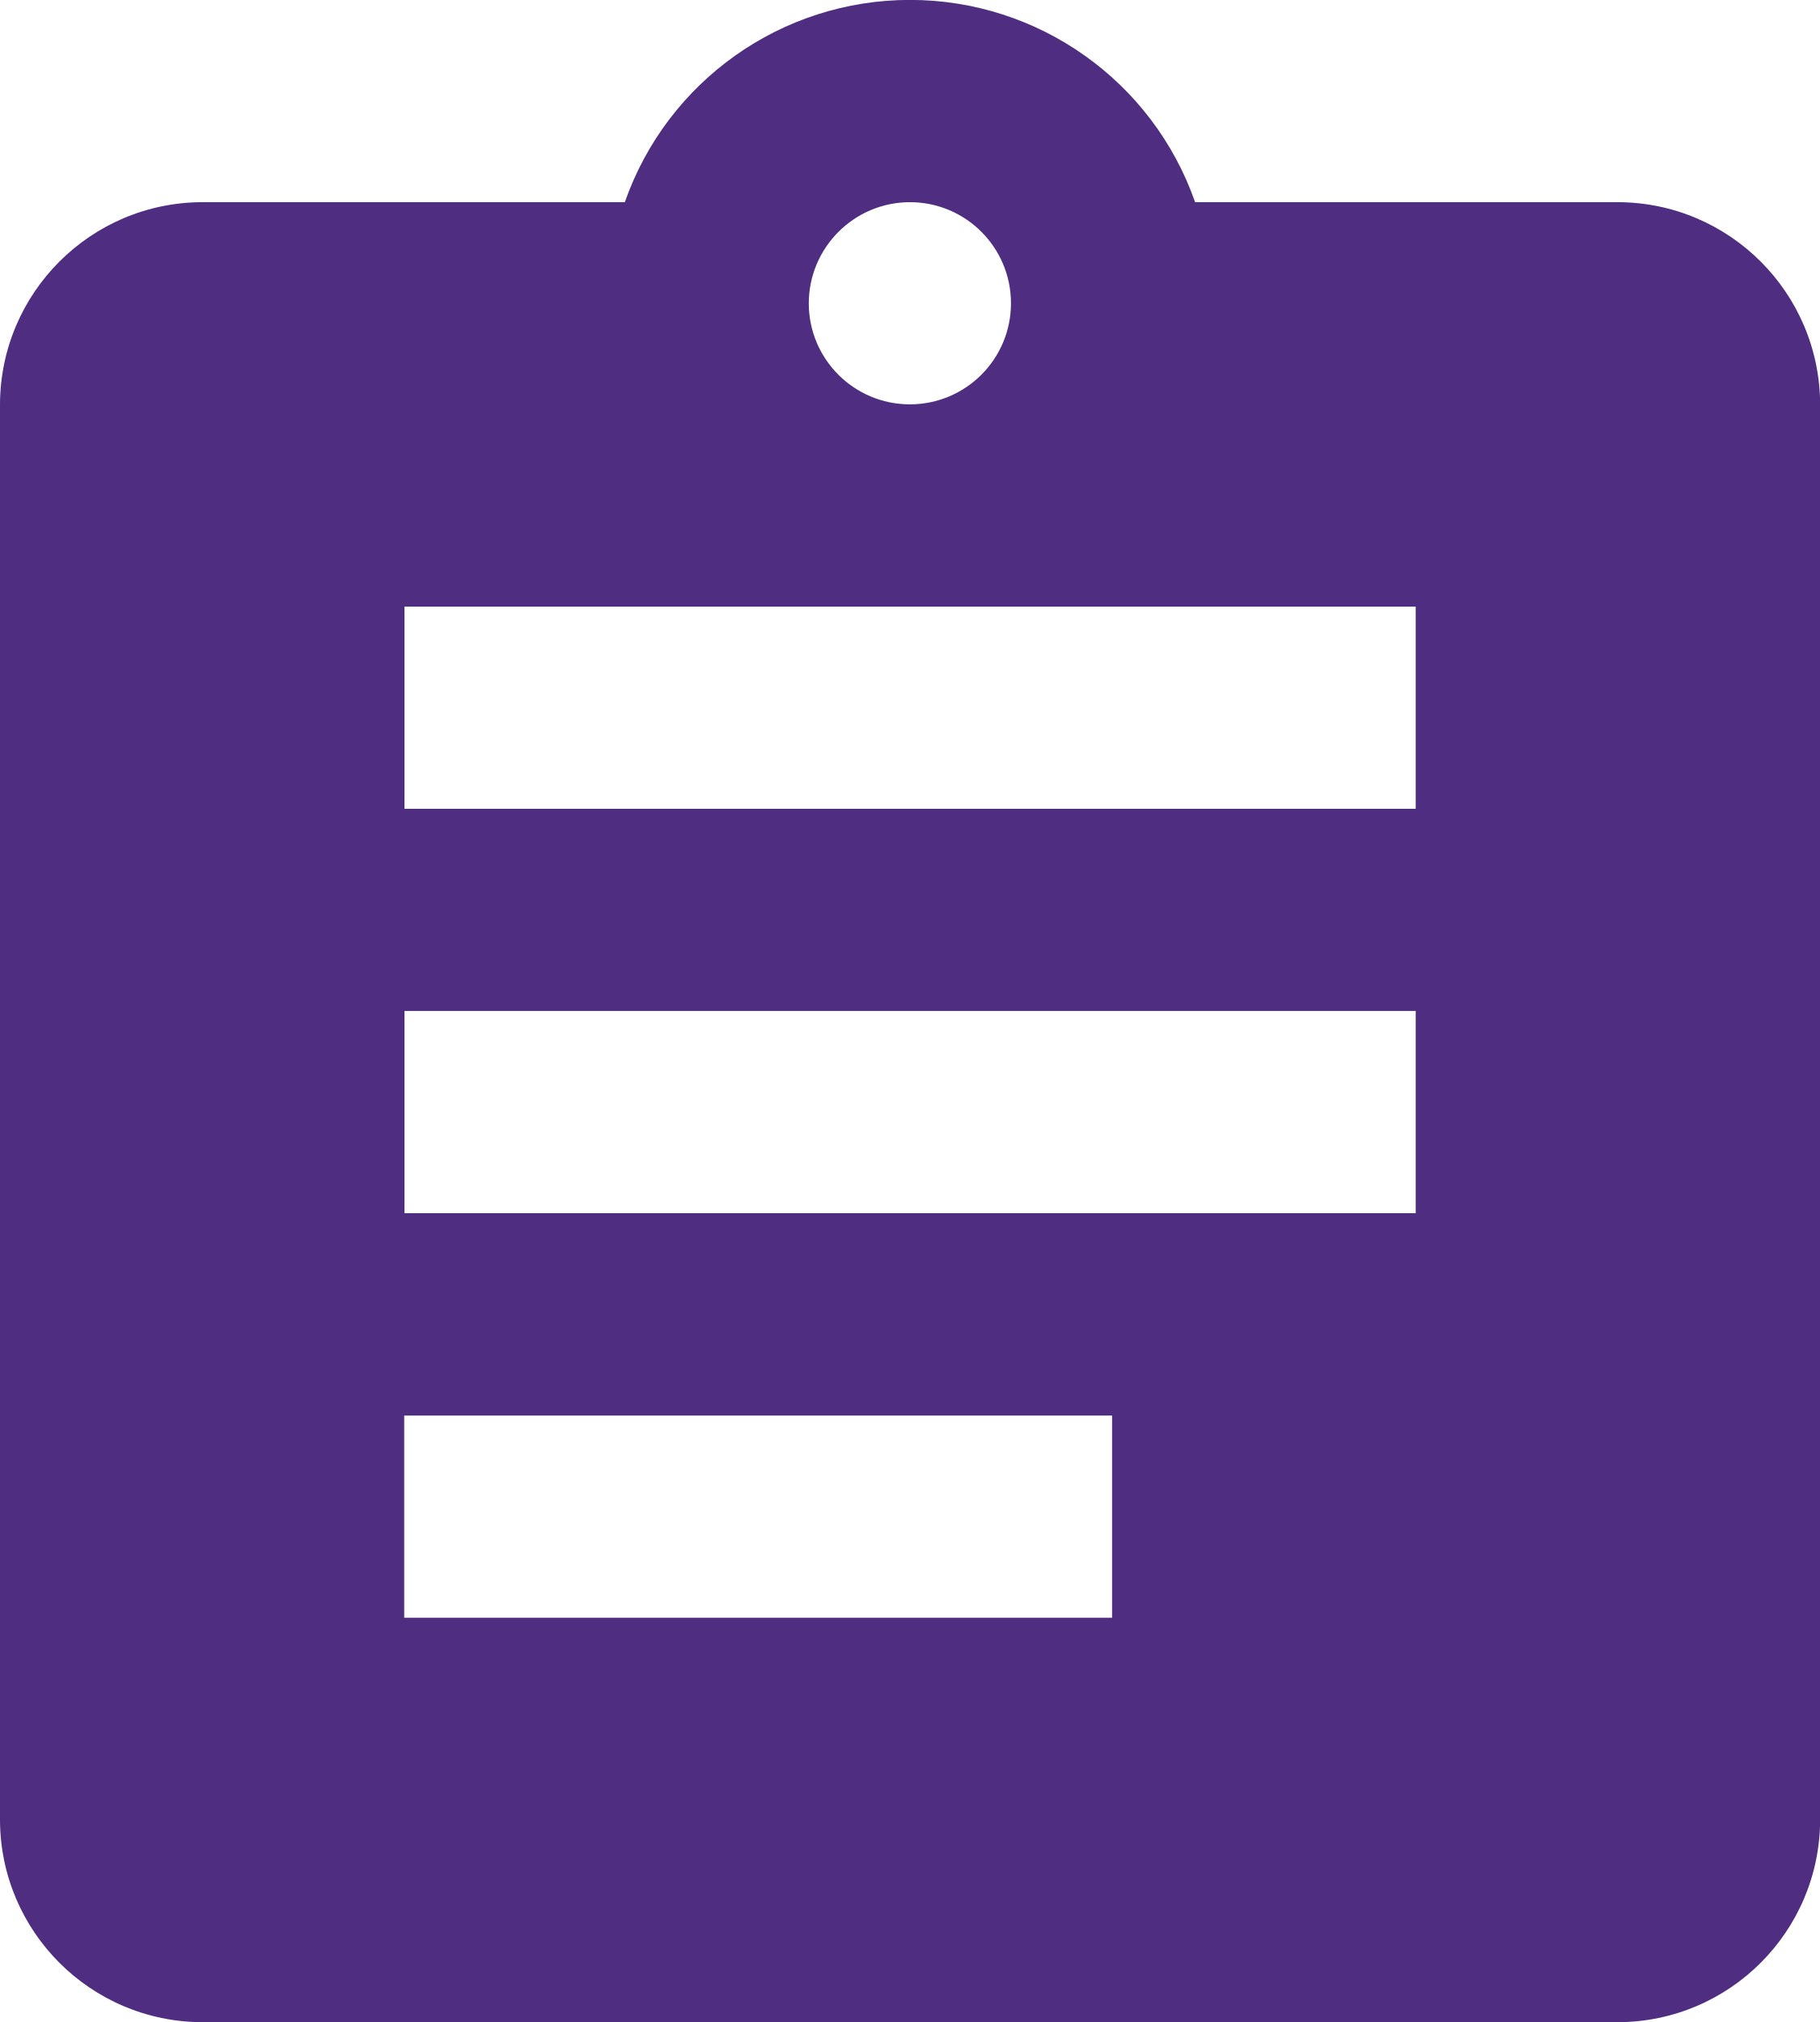
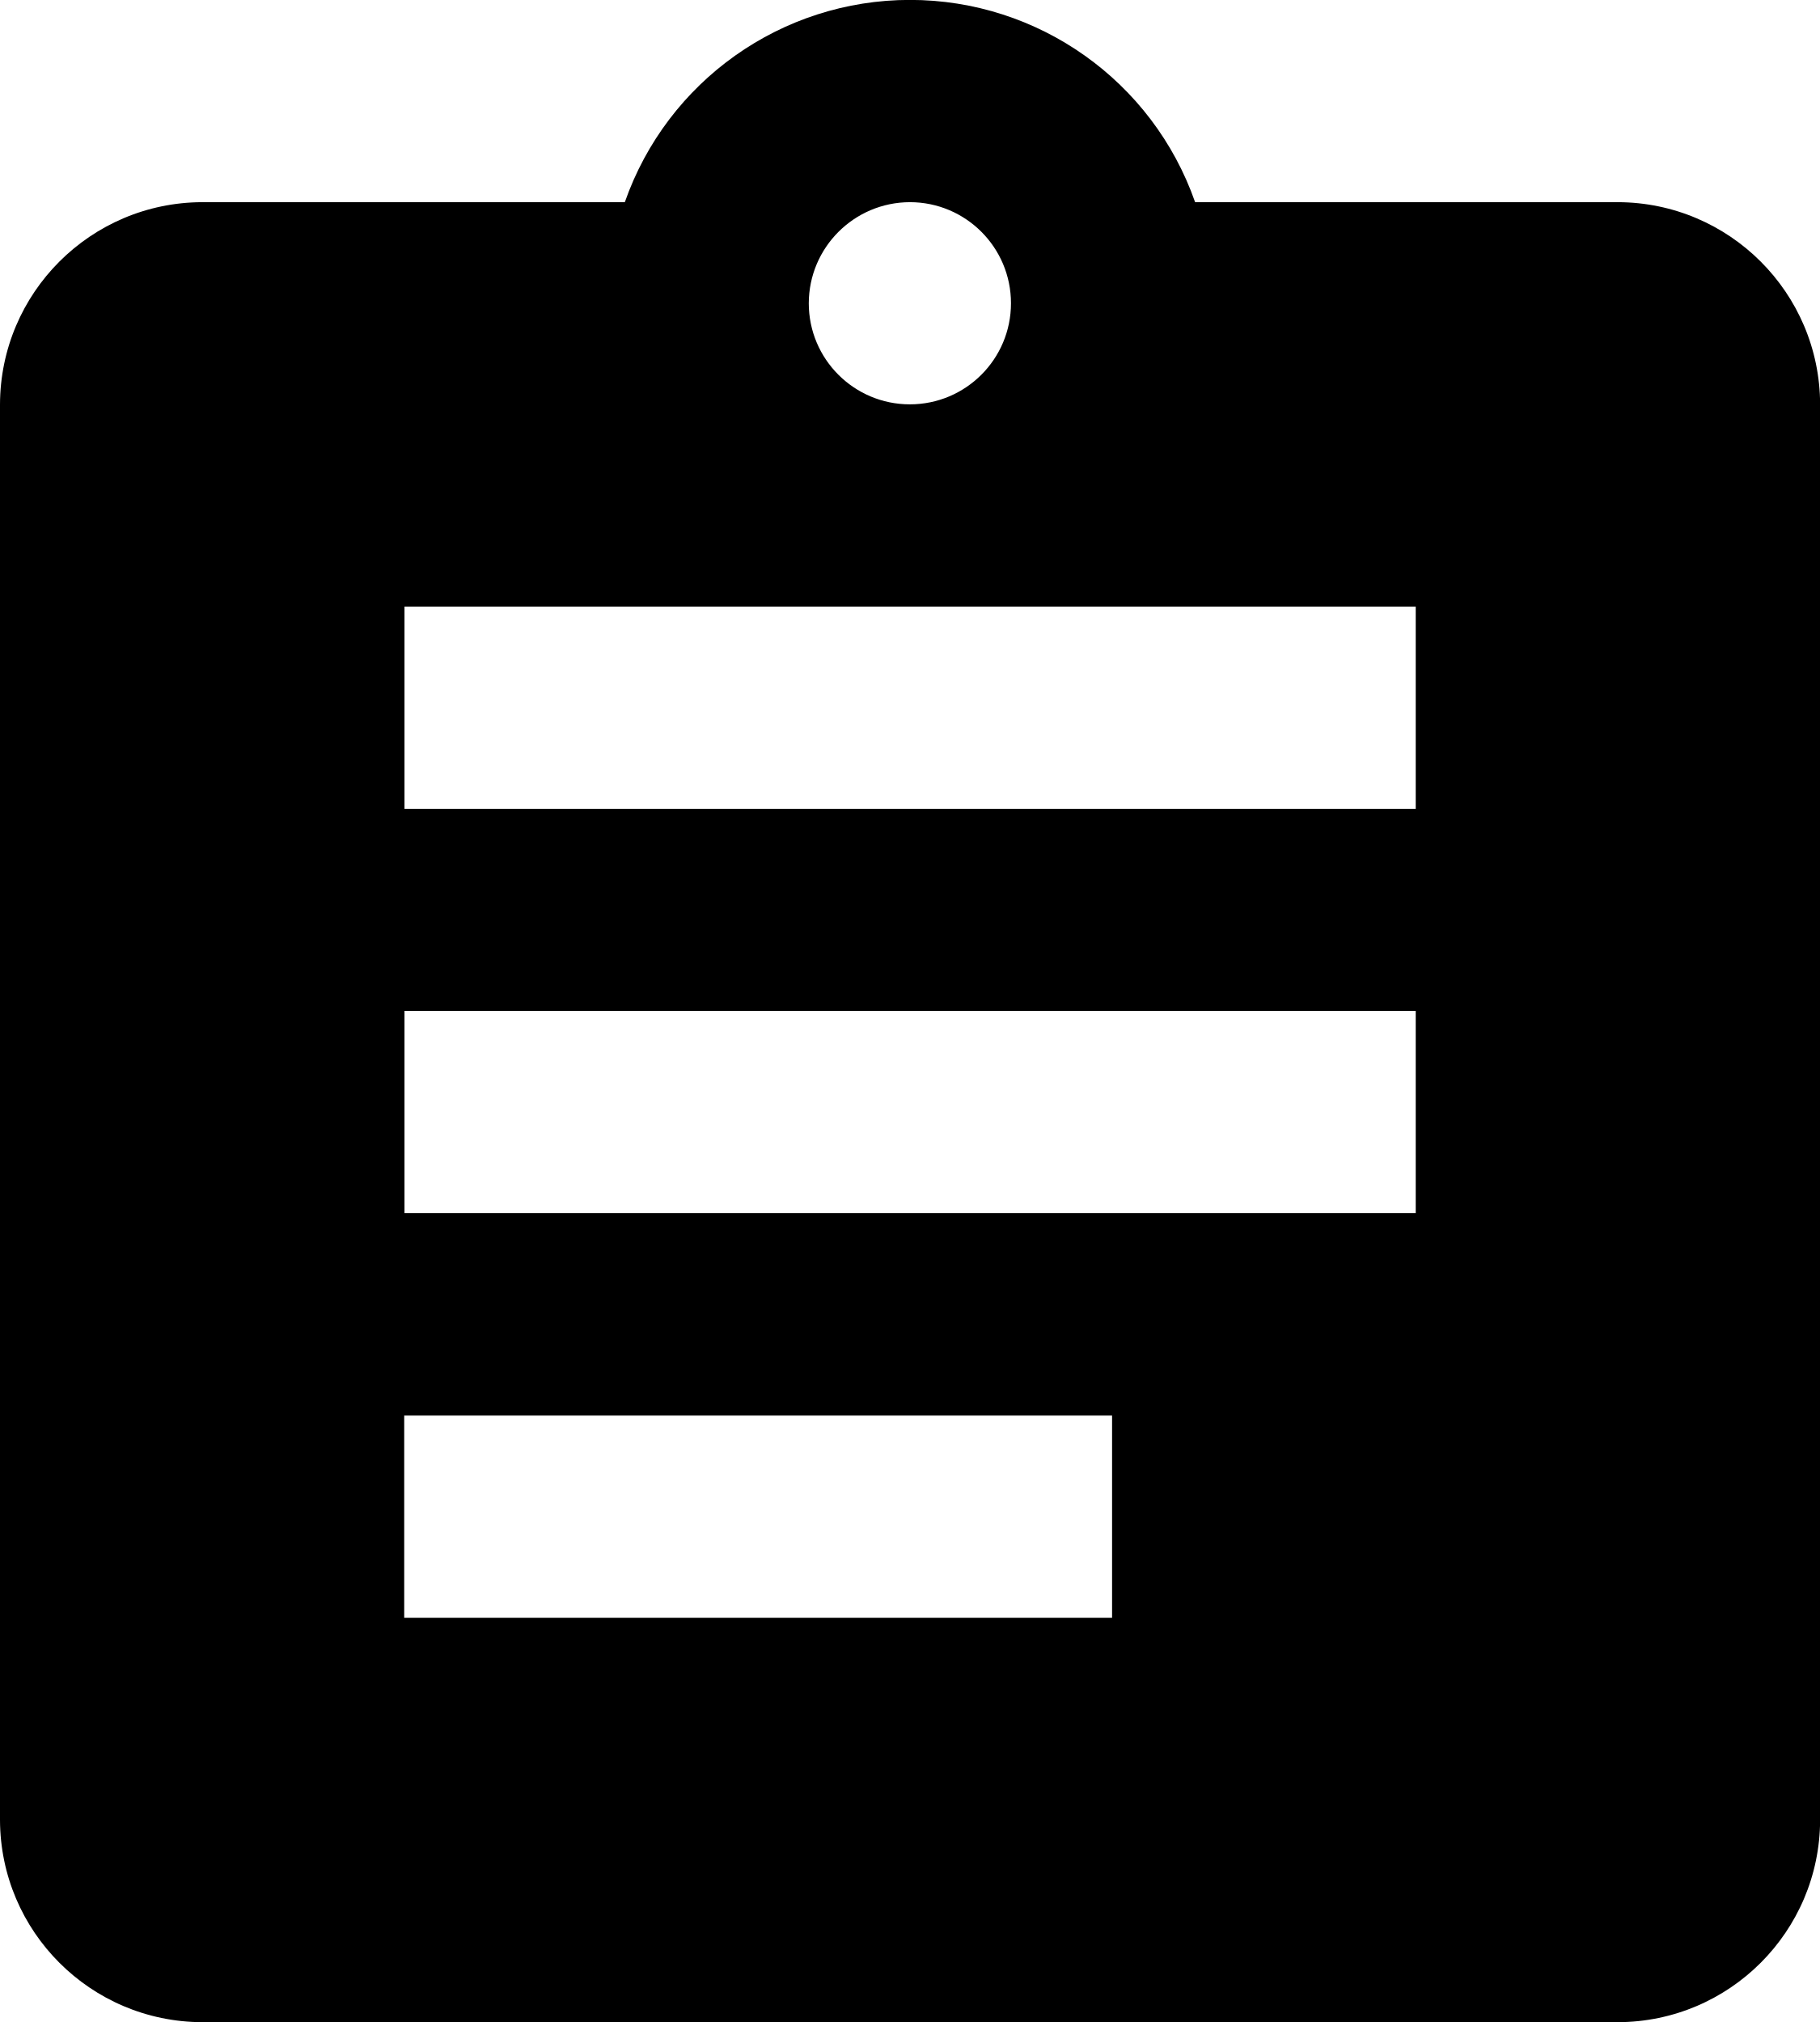
<svg xmlns="http://www.w3.org/2000/svg" width="20.054" height="22.283" viewBox="0 0 20.054 22.283">
-   <path id="ic_assignment_24px" d="M20.826,3.228H16.169a3.329,3.329,0,0,0-6.284,0H5.228A2.235,2.235,0,0,0,3,5.457v15.6a2.235,2.235,0,0,0,2.228,2.228h15.6a2.235,2.235,0,0,0,2.228-2.228V5.457A2.235,2.235,0,0,0,20.826,3.228Zm-7.8,0a1.114,1.114,0,1,1-1.114,1.114A1.117,1.117,0,0,1,13.027,3.228Zm2.228,15.6h-7.8V16.6h7.8ZM18.6,14.37H7.457V12.141H18.6Zm0-4.457H7.457V7.685H18.6Z" transform="translate(-3 -1)" fill="#4f2d80" />
+   <path id="ic_assignment_24px" d="M20.826,3.228H16.169a3.329,3.329,0,0,0-6.284,0H5.228A2.235,2.235,0,0,0,3,5.457v15.6a2.235,2.235,0,0,0,2.228,2.228h15.6a2.235,2.235,0,0,0,2.228-2.228V5.457A2.235,2.235,0,0,0,20.826,3.228Zm-7.8,0a1.114,1.114,0,1,1-1.114,1.114A1.117,1.117,0,0,1,13.027,3.228Zm2.228,15.6h-7.8V16.6h7.8ZM18.6,14.37H7.457V12.141H18.6Zm0-4.457H7.457V7.685H18.6Z" transform="translate(-3 -1)" fill="currentColor" />
</svg>
